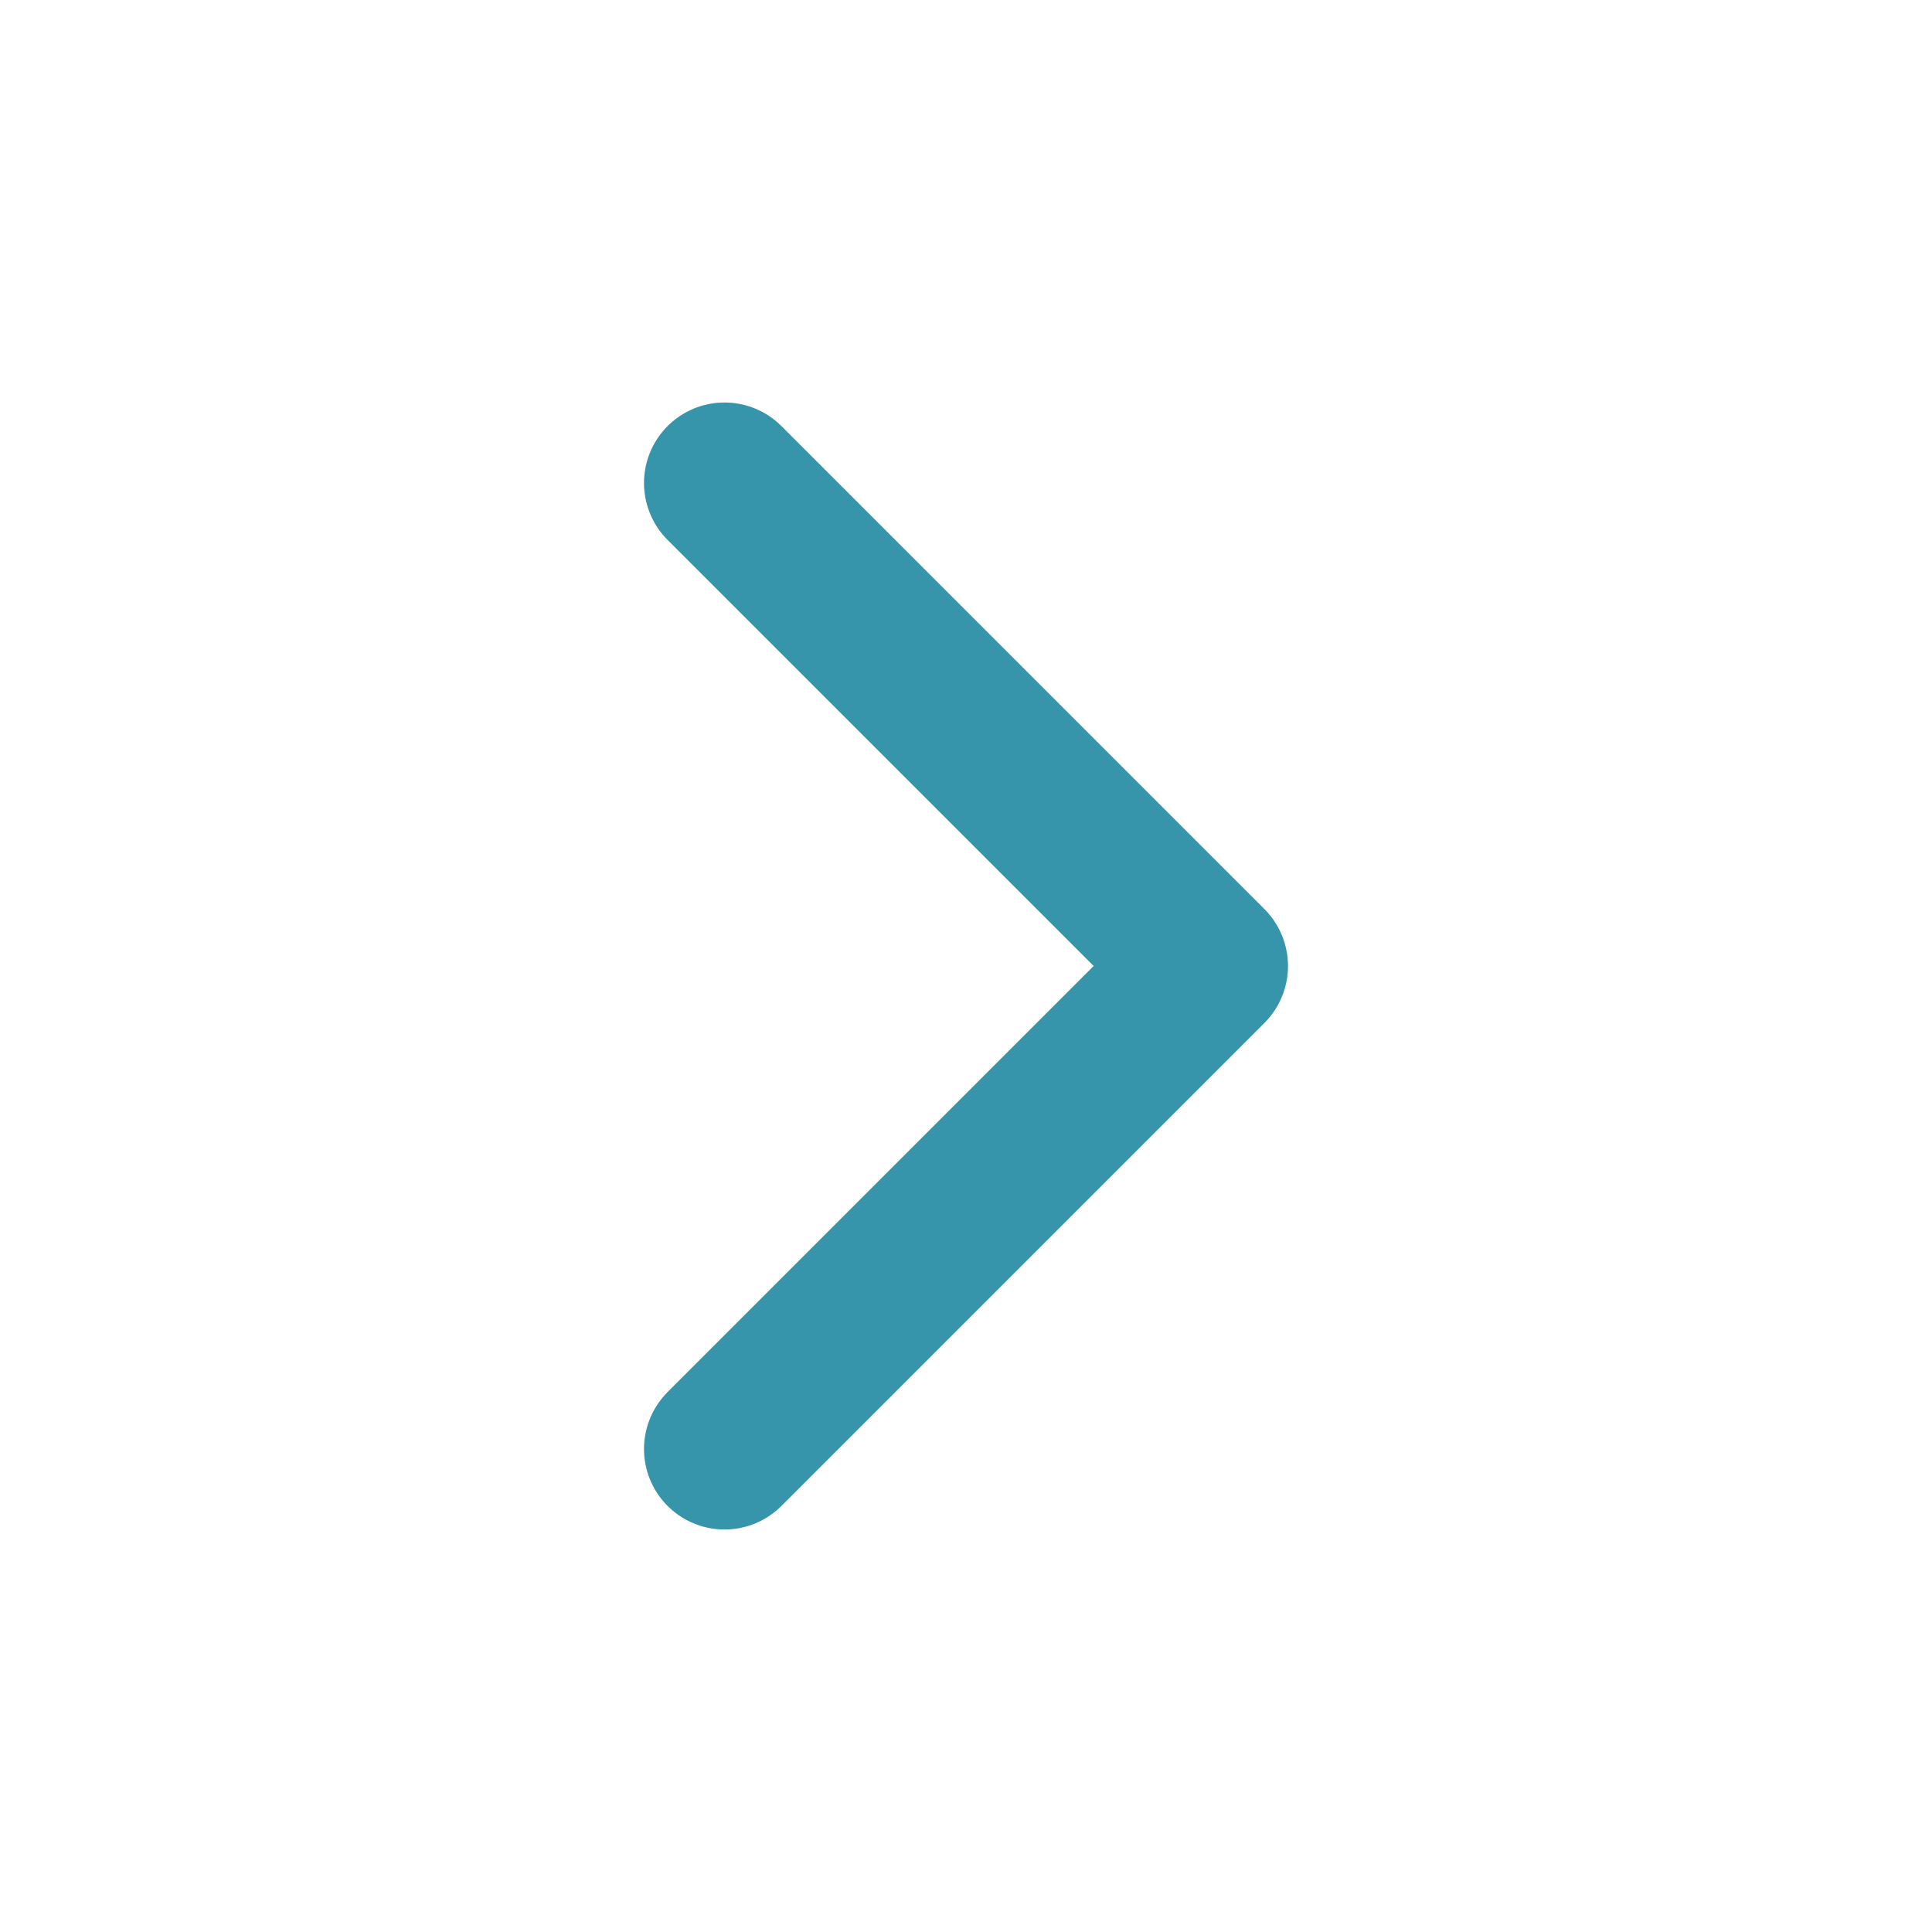
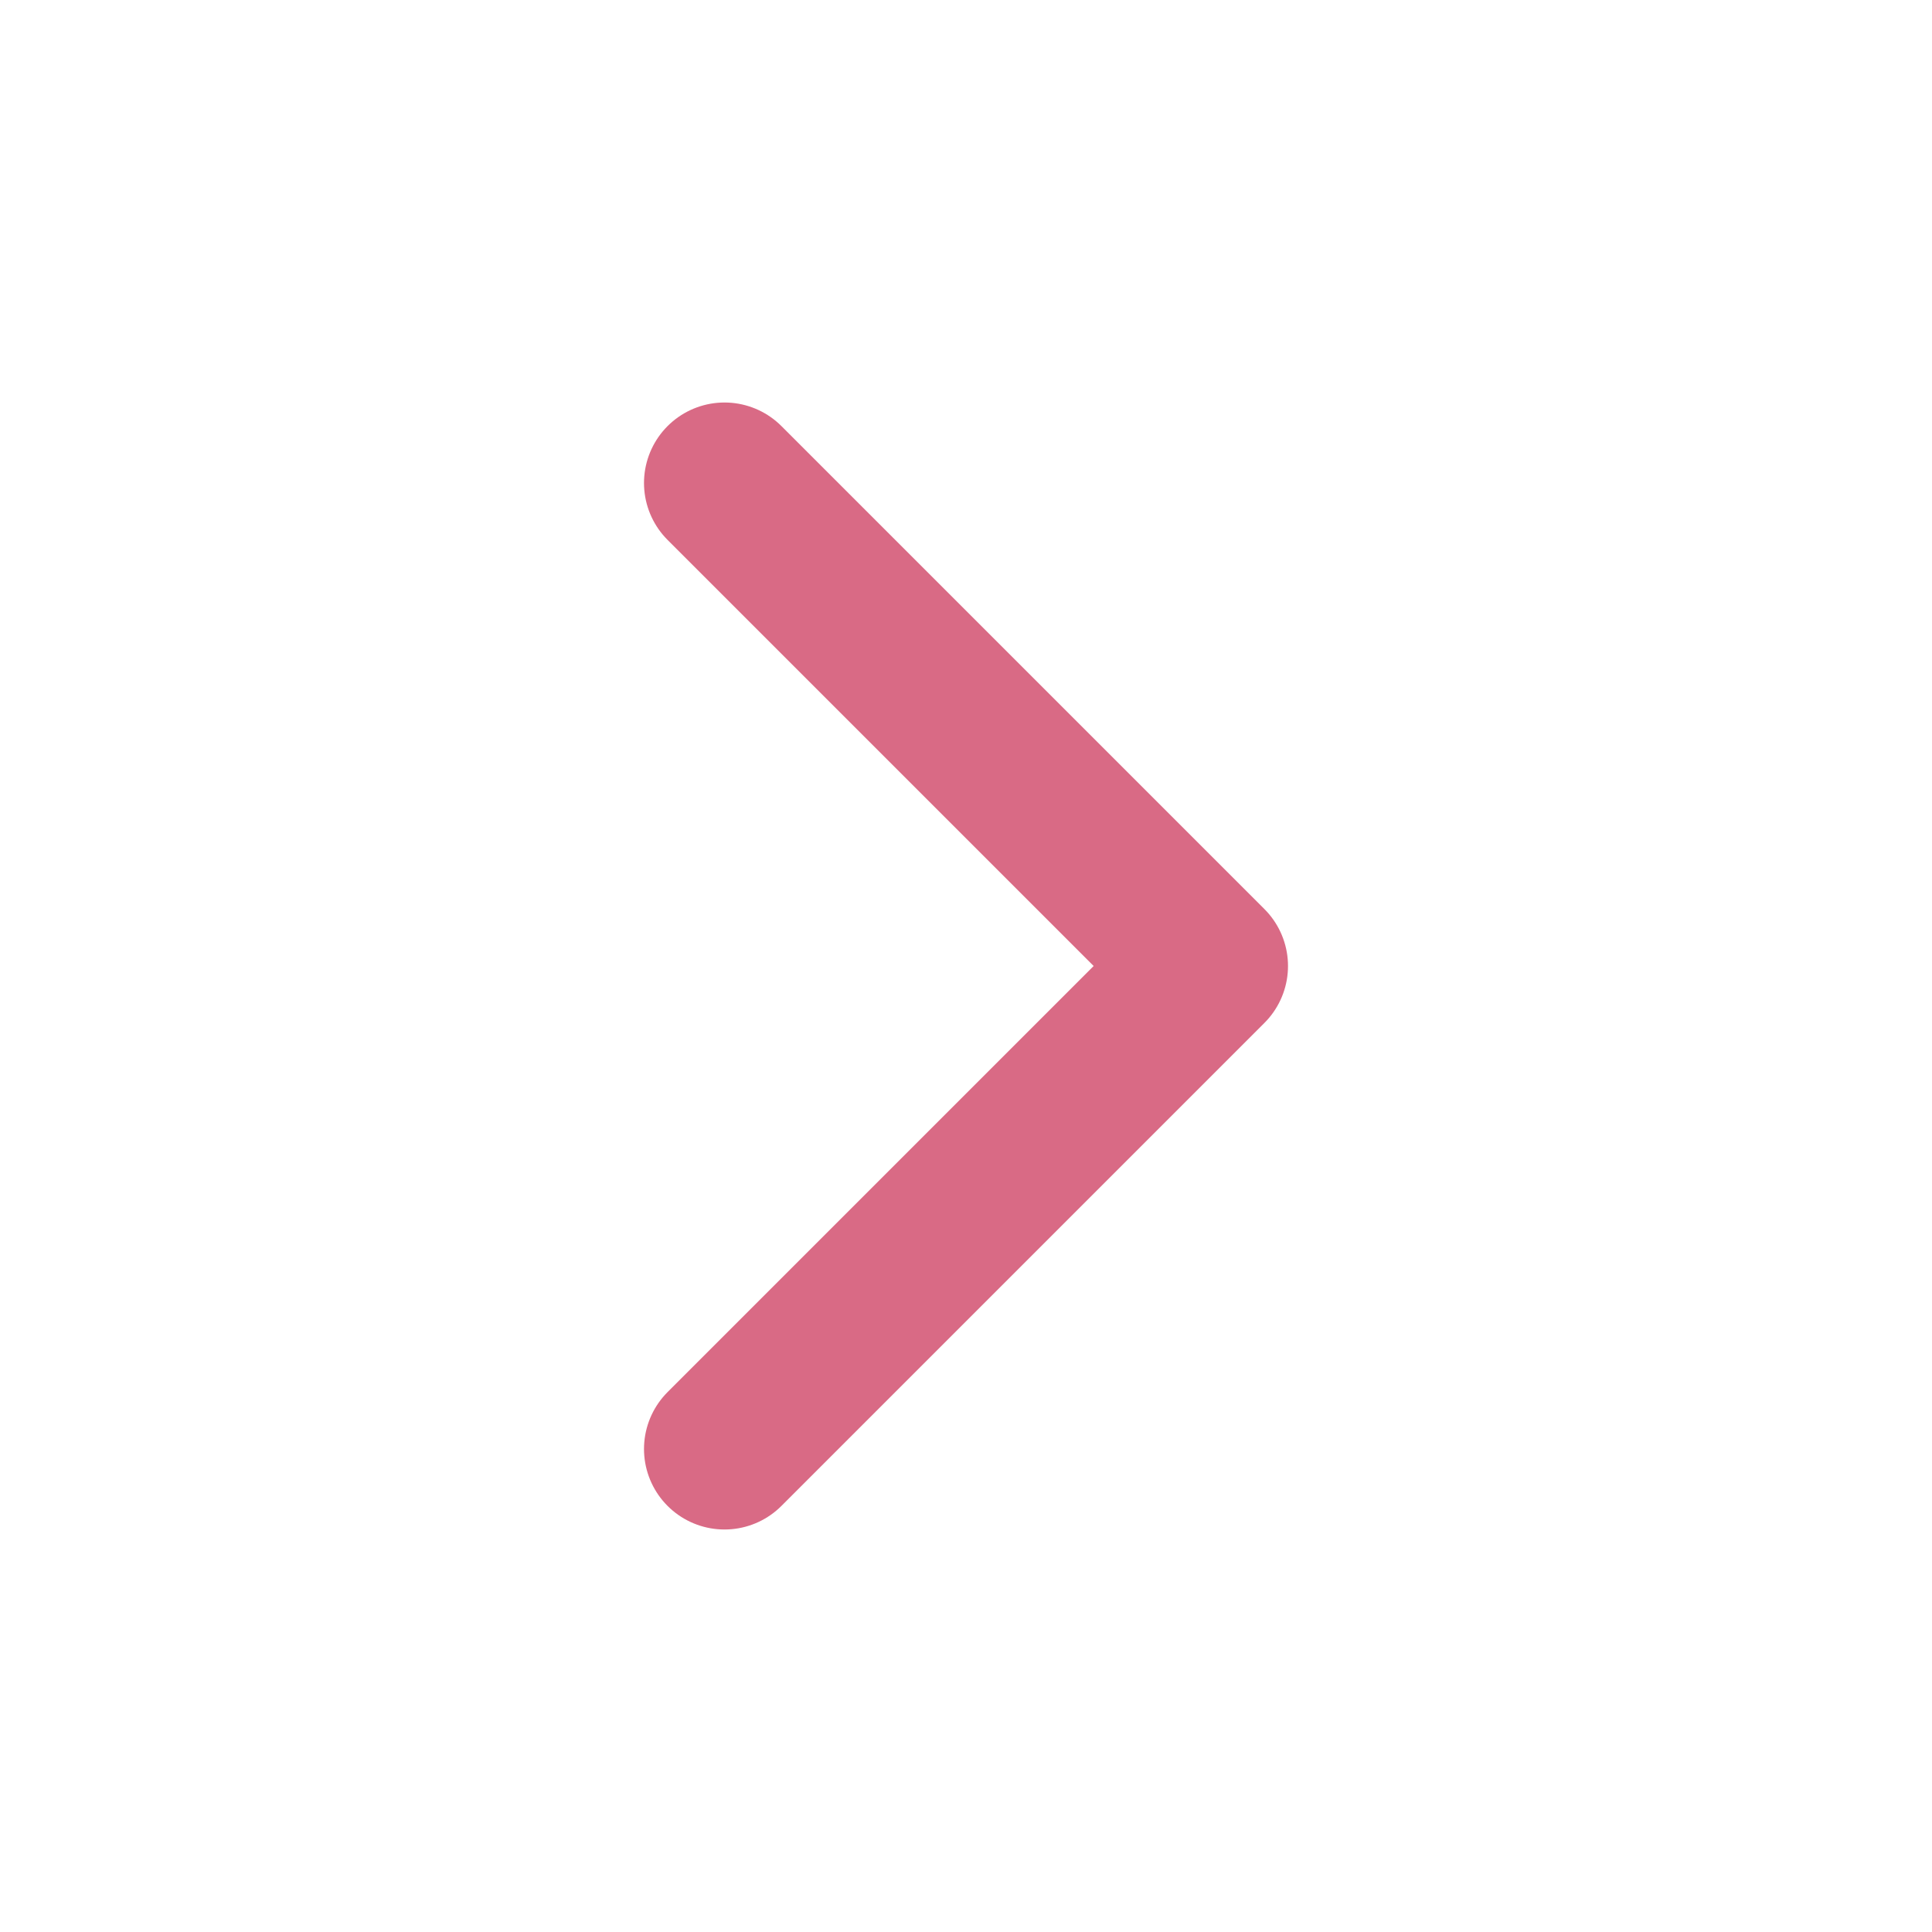
<svg xmlns="http://www.w3.org/2000/svg" preserveAspectRatio="none" overflow="visible" style="display: block;" width="24" height="24" viewBox="0 0 24 24" fill="none">
  <g id="chevron-right">
-     <path id="Vector" d="M9 18L15 12L9 6" stroke="#3694AB" stroke-width="2" stroke-linecap="round" stroke-linejoin="round" />
+     <path id="Vector" d="M9 18L15 12L9 6" stroke="#D96A85" stroke-width="2" stroke-linecap="round" stroke-linejoin="round" />
  </g>
</svg>
